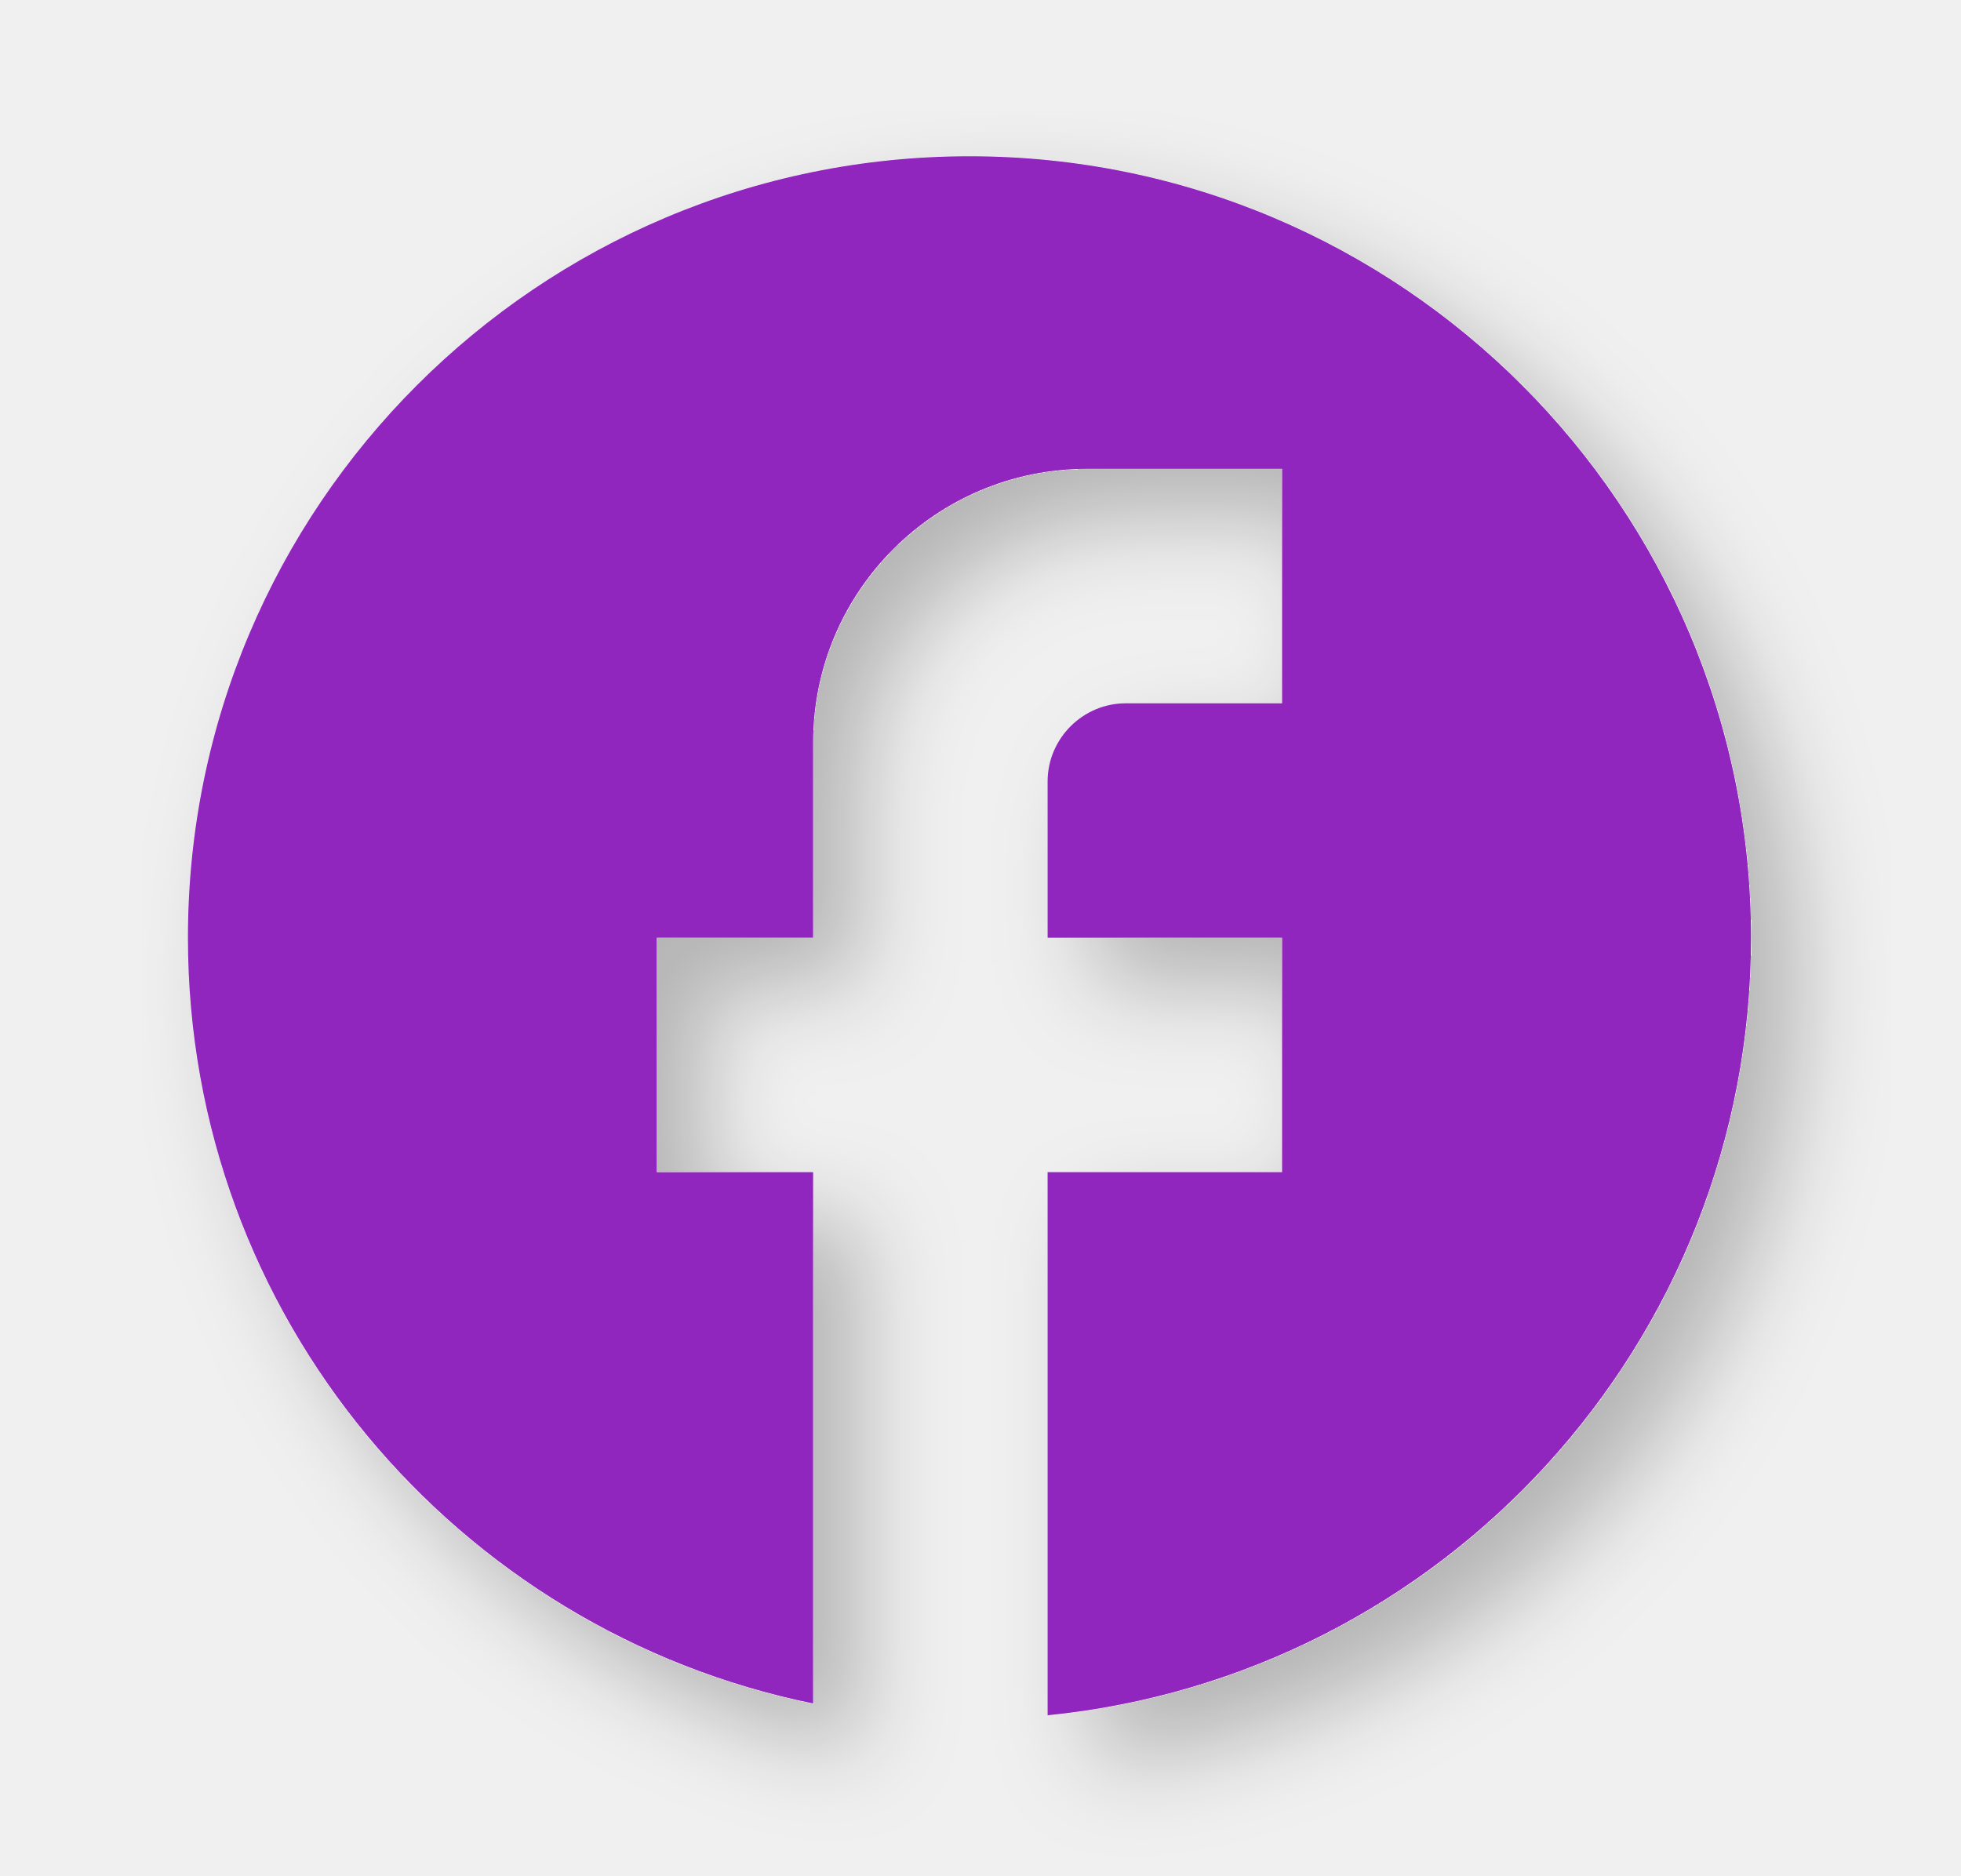
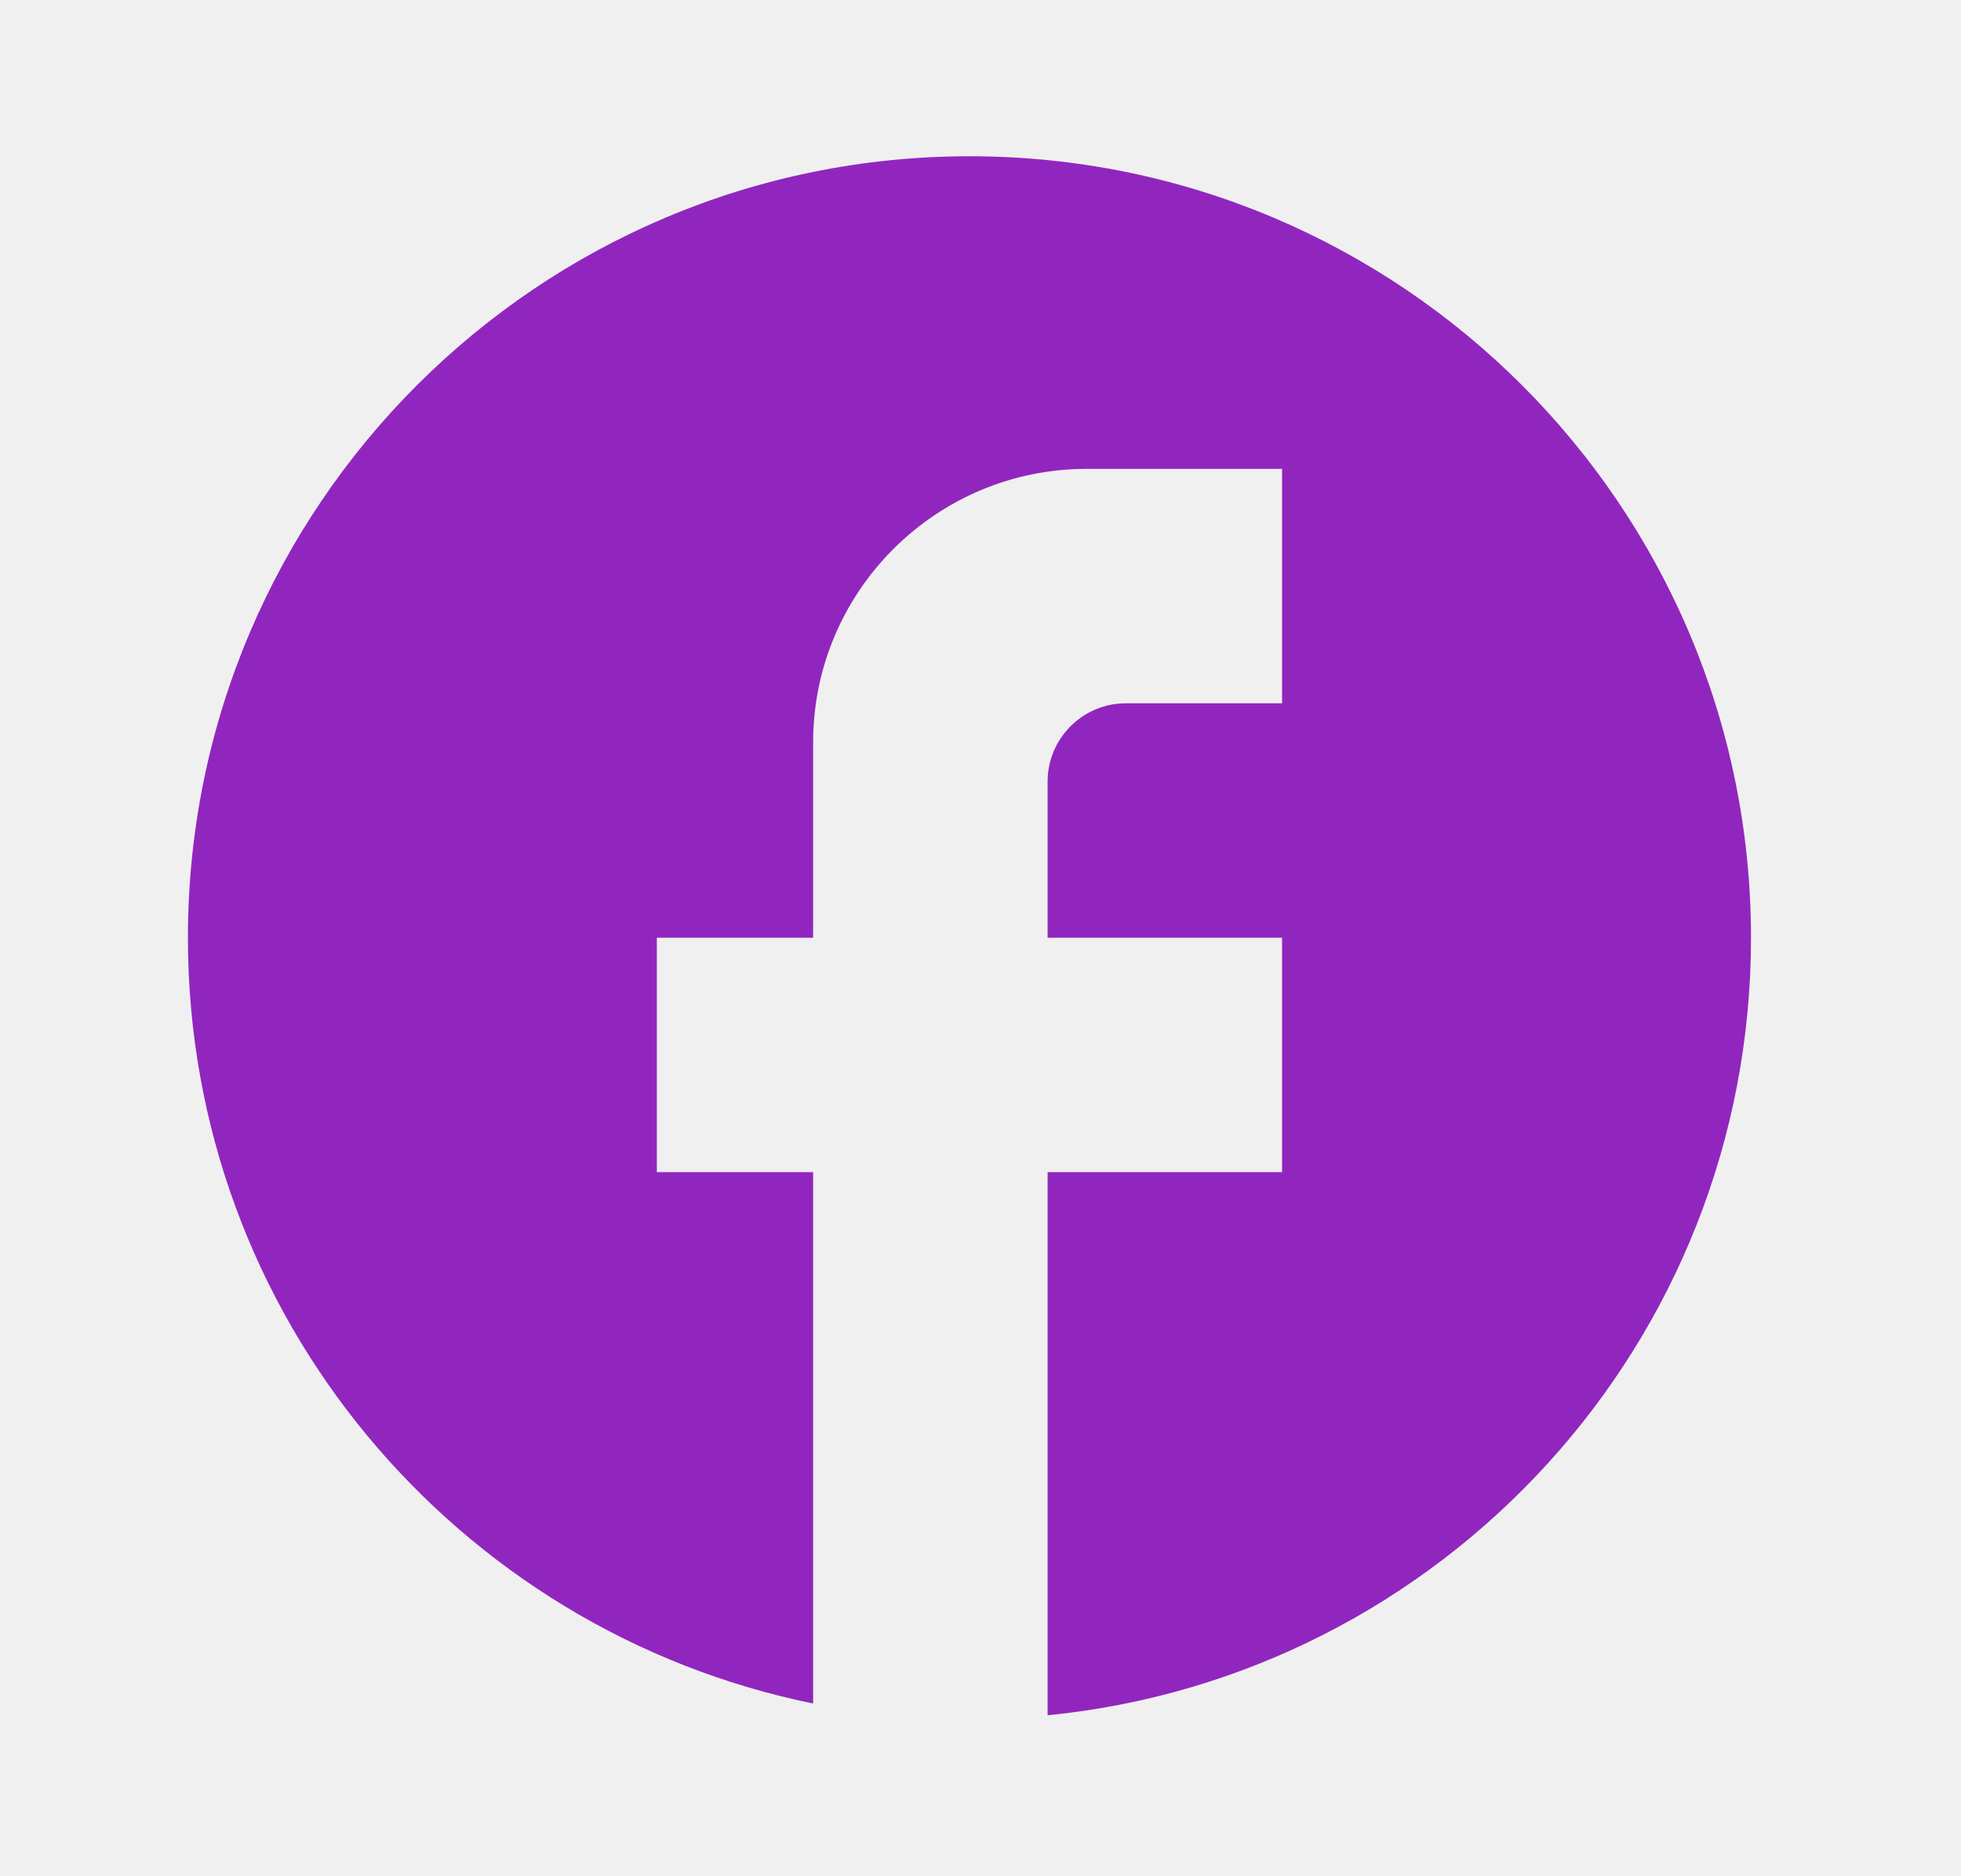
<svg xmlns="http://www.w3.org/2000/svg" width="23" height="22" viewBox="0 0 23 22" fill="none">
-   <g clip-path="url(#clip0_184_10)">
-     <g filter="url(#filter0_d_184_10)">
-       <path d="M20.537 11C20.537 5.94 16.431 1.833 11.371 1.833C6.311 1.833 2.204 5.94 2.204 11C2.204 15.437 5.357 19.131 9.537 19.983V13.75H7.704V11H9.537V8.708C9.537 6.939 10.976 5.5 12.746 5.5H15.037V8.25H13.204C12.7 8.25 12.287 8.663 12.287 9.167V11H15.037V13.75H12.287V20.121C16.916 19.663 20.537 15.758 20.537 11Z" fill="#9126BF" />
-     </g>
-   </g>
-   <defs>
-     <filter id="filter0_d_184_10" x="1.654" y="1.283" width="20.533" height="20.488" filterUnits="userSpaceOnUse" color-interpolation-filters="sRGB">
-       <feFlood flood-opacity="0" result="BackgroundImageFix" />
-       <feColorMatrix in="SourceAlpha" type="matrix" values="0 0 0 0 0 0 0 0 0 0 0 0 0 0 0 0 0 0 127 0" result="hardAlpha" />
-       <feOffset dx="0.55" dy="0.55" />
-       <feGaussianBlur stdDeviation="0.55" />
-       <feComposite in2="hardAlpha" operator="out" />
-       <feColorMatrix type="matrix" values="0 0 0 0 0 0 0 0 0 0 0 0 0 0 0 0 0 0 0.25 0" />
-       <feBlend mode="normal" in2="BackgroundImageFix" result="effect1_dropShadow_184_10" />
-       <feBlend mode="normal" in="SourceGraphic" in2="effect1_dropShadow_184_10" result="shape" />
-     </filter>
-     <clipPath id="clip0_184_10">
-       <rect width="22" height="22" fill="white" transform="translate(0.370544)" />
-     </clipPath>
-   </defs>
+   <path d="M20.537 11C20.537 5.94 16.431 1.833 11.371 1.833C6.311 1.833 2.204 5.94 2.204 11C2.204 15.437 5.357 19.131 9.537 19.983V13.75H7.704V11H9.537V8.708C9.537 6.939 10.976 5.5 12.746 5.5H15.037V8.25H13.204C12.7 8.25 12.287 8.662 12.287 9.167V11H15.037V13.75H12.287V20.121C16.916 19.663 20.537 15.758 20.537 11Z" fill="#9126BF" />
</svg>
